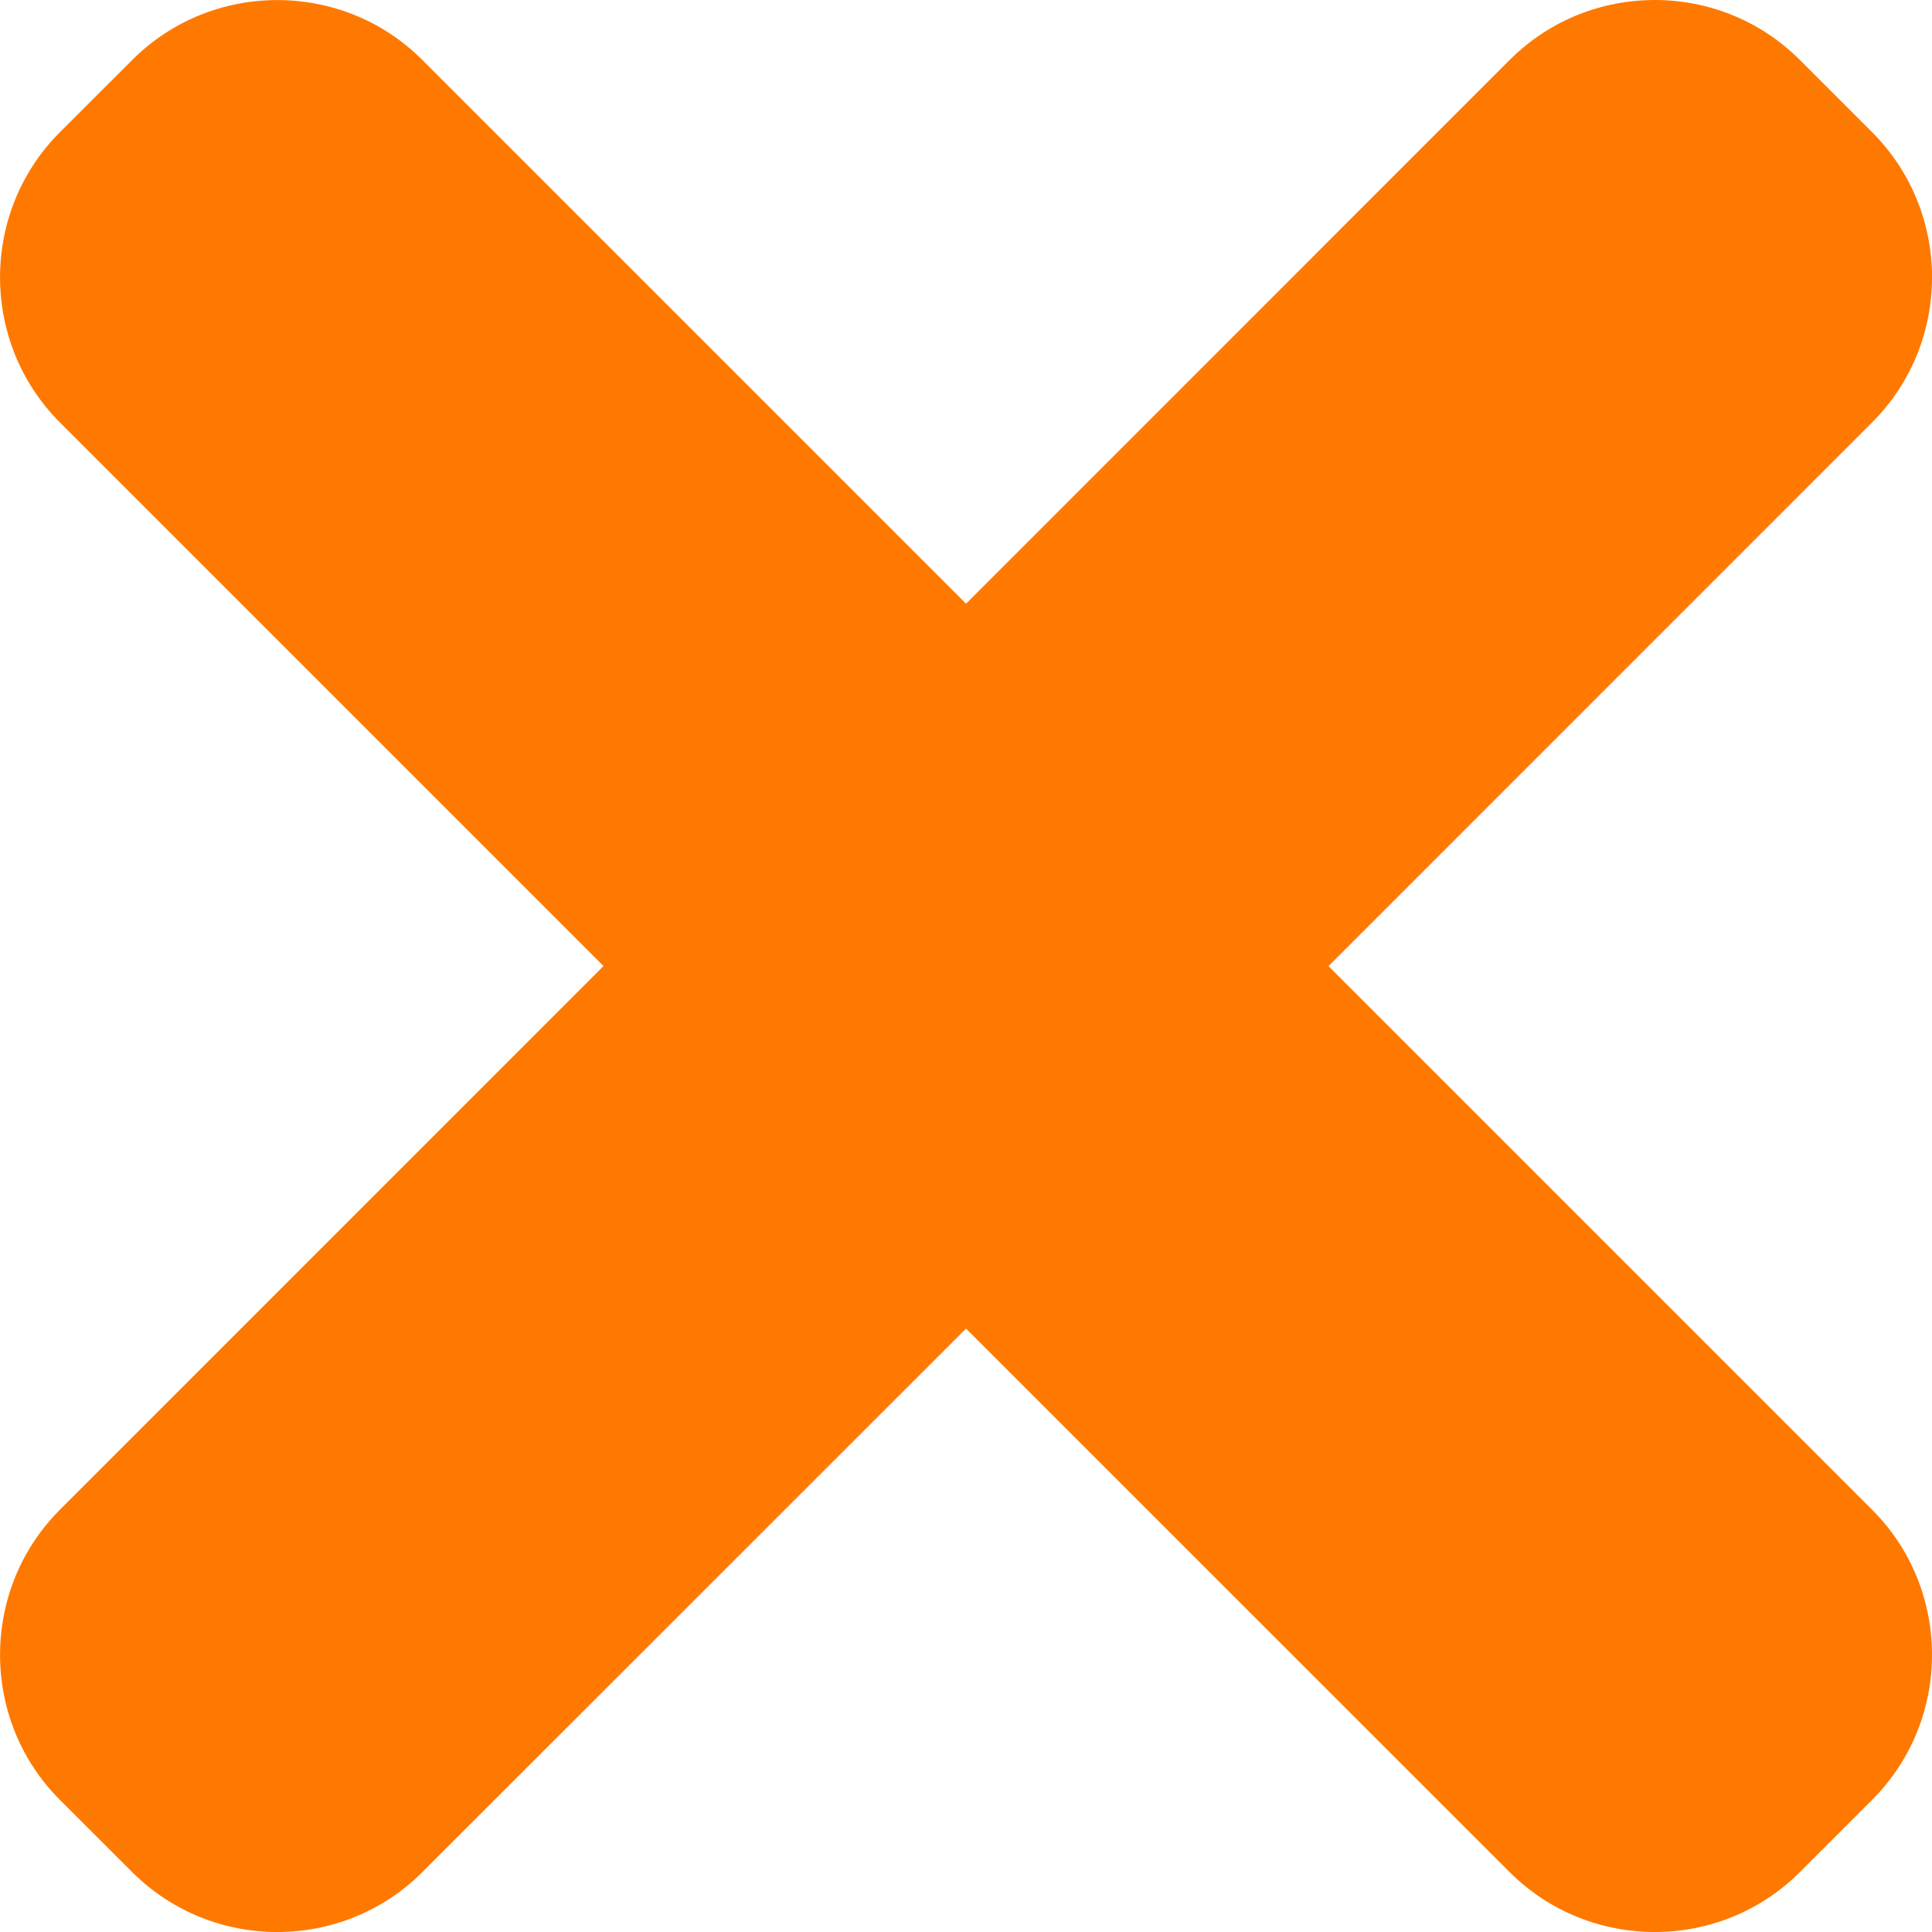
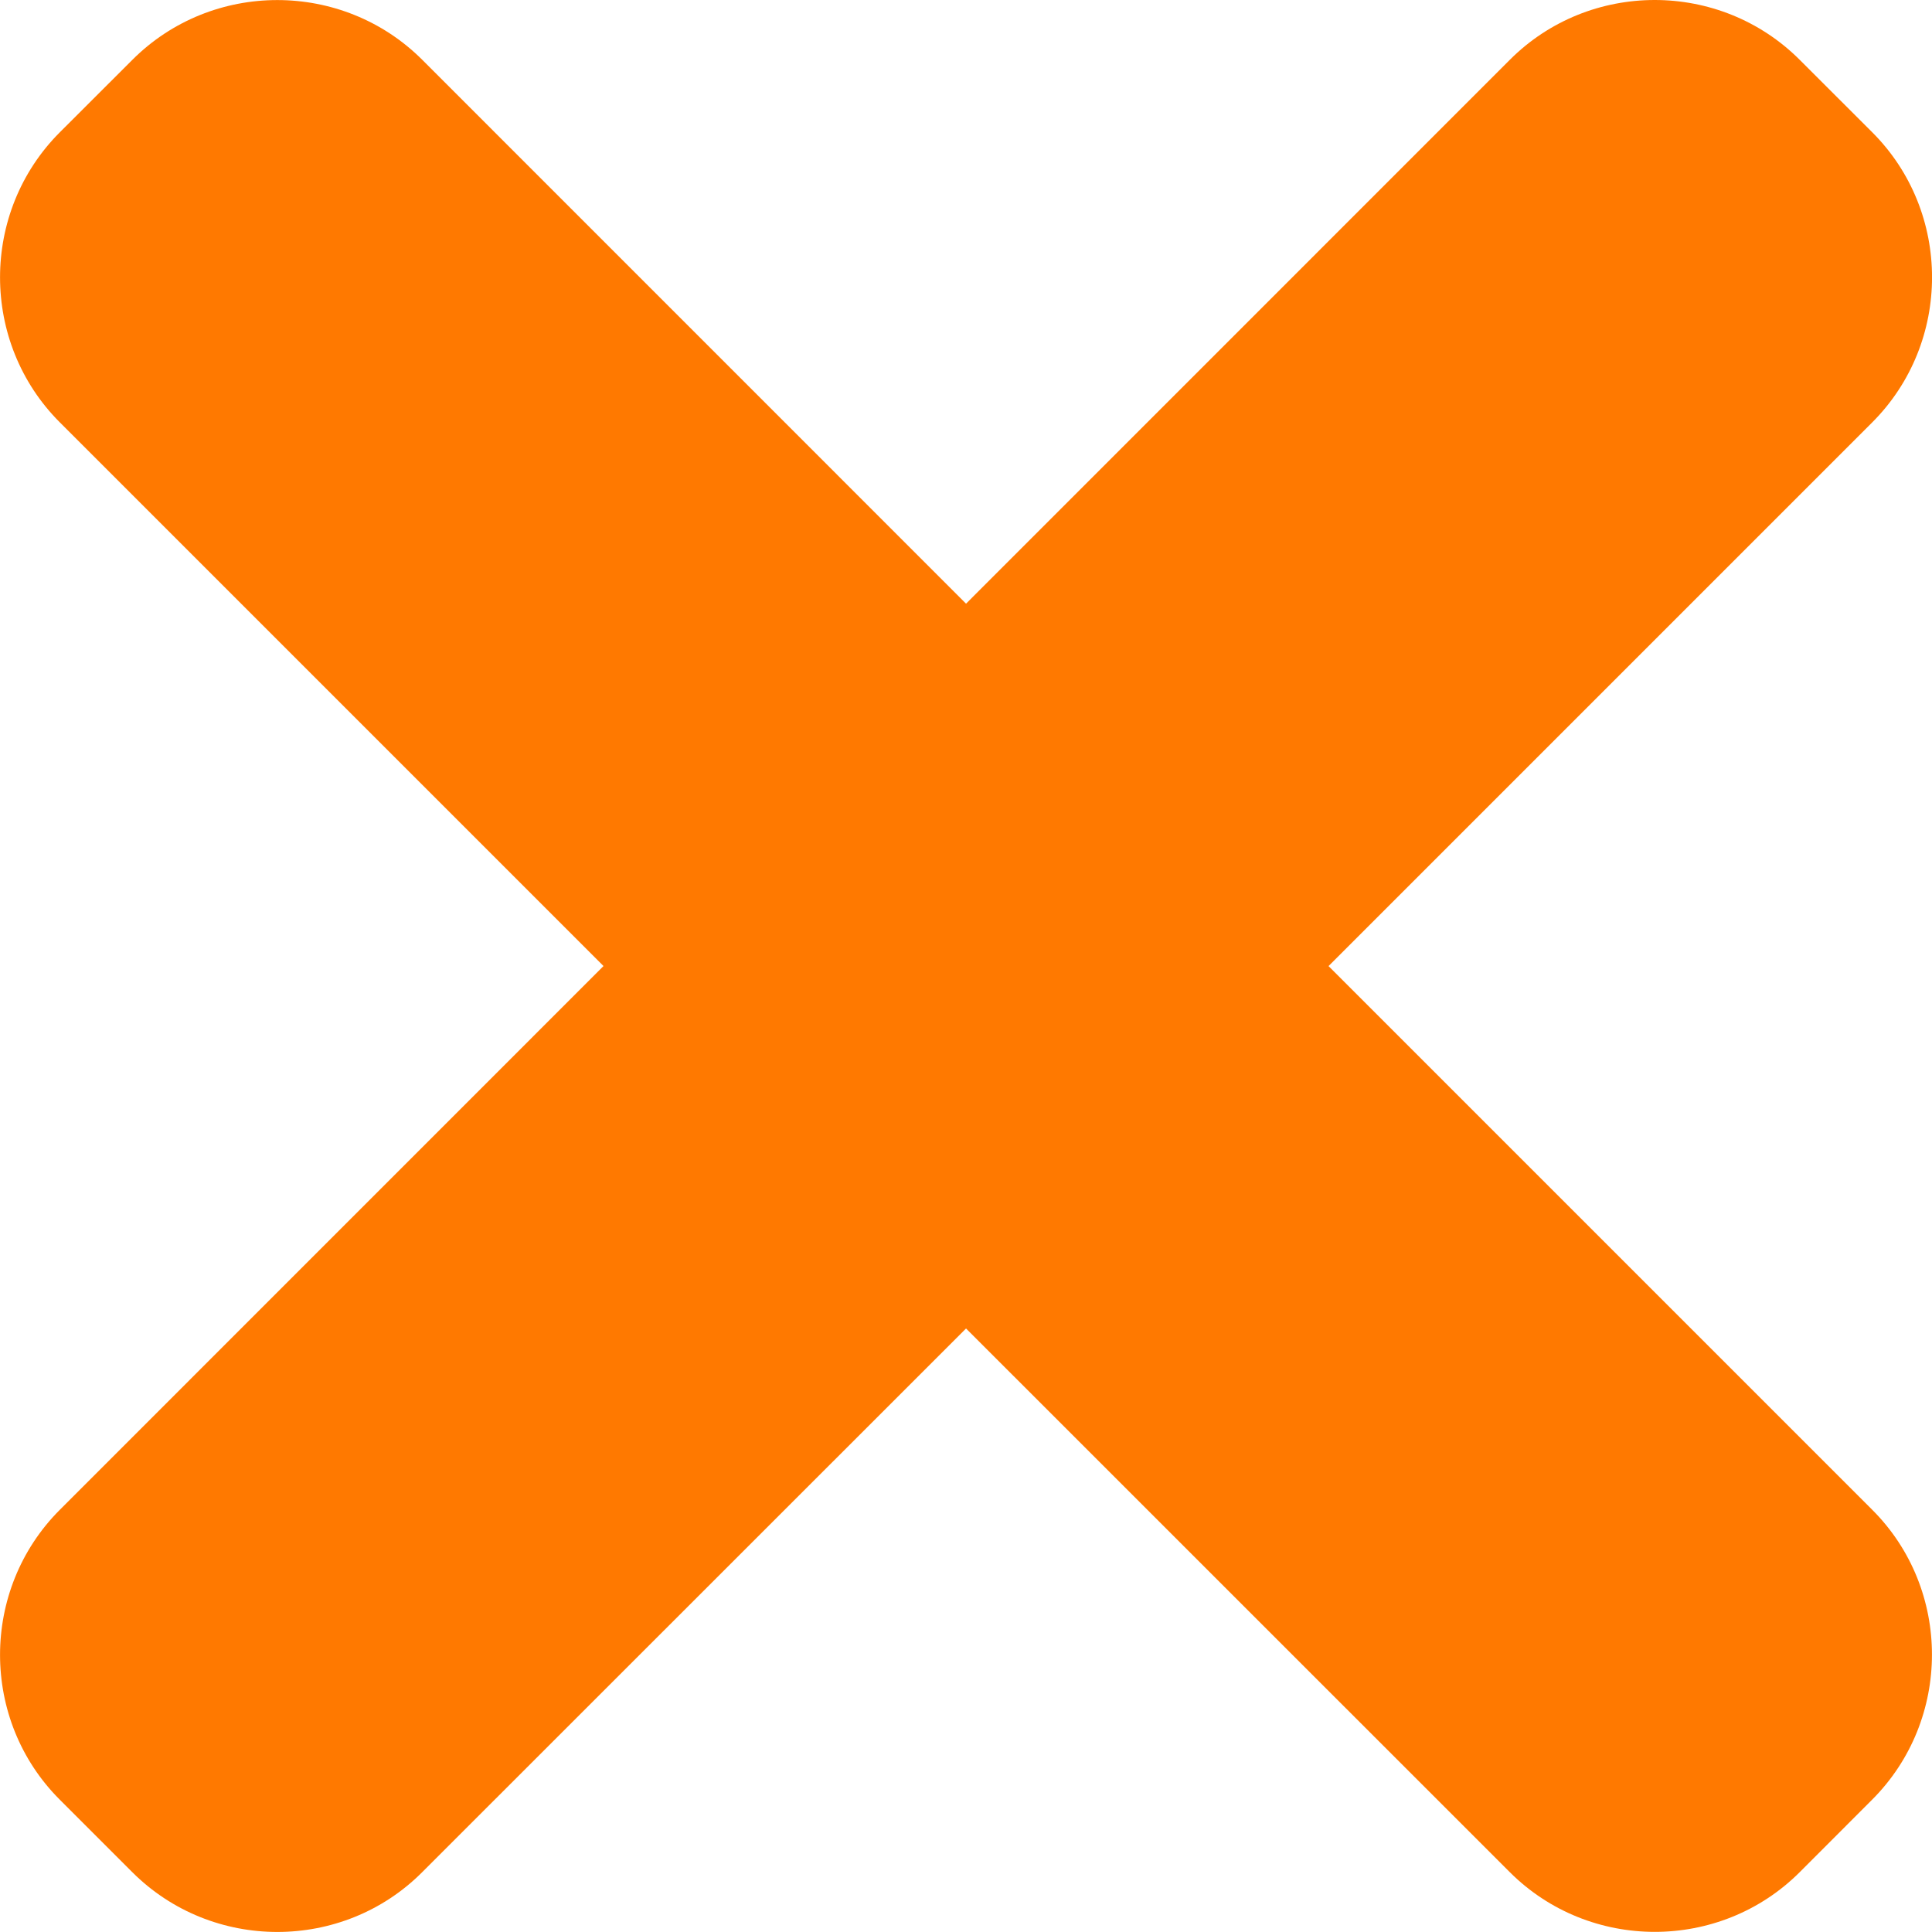
- <svg xmlns="http://www.w3.org/2000/svg" version="1.1" id="Capa_1" x="0px" y="0px" viewBox="0 0 23.331 23.331" style="enable-background:new 0 0 23.331 23.331;" xml:space="preserve">
-   <g>
-     <path style="fill:#ff7900;" d="M16.043,11.667L22.609,5.1c0.963-0.963,0.963-2.539,0-3.502l-0.875-0.875   c-0.963-0.964-2.539-0.964-3.502,0L11.666,7.29L5.099,0.723c-0.962-0.963-2.538-0.963-3.501,0L0.722,1.598   c-0.962,0.963-0.962,2.539,0,3.502l6.566,6.566l-6.566,6.567c-0.962,0.963-0.962,2.539,0,3.501l0.876,0.875   c0.963,0.963,2.539,0.963,3.501,0l6.567-6.565l6.566,6.565c0.963,0.963,2.539,0.963,3.502,0l0.875-0.875   c0.963-0.963,0.963-2.539,0-3.501L16.043,11.667z" />
-   </g>
-   <g>
- </g>
-   <g>
- </g>
-   <g>
- </g>
-   <g>
- </g>
-   <g>
- </g>
-   <g>
- </g>
-   <g>
- </g>
-   <g>
- </g>
-   <g>
- </g>
-   <g>
- </g>
-   <g>
- </g>
-   <g>
- </g>
-   <g>
- </g>
-   <g>
- </g>
-   <g>
- </g>
+ <svg xmlns="http://www.w3.org/2000/svg" viewBox="0 0 23.331 23.331">
+   <path d="M16.043 11.667L22.61 5.1c.962-.963.962-2.54 0-3.502l-.876-.875c-.963-.964-2.54-.964-3.502 0L11.666 7.29 5.1.723c-.963-.963-2.54-.963-3.502 0l-.876.875c-.962.963-.962 2.54 0 3.502l6.566 6.566-6.566 6.567c-.962.963-.962 2.54 0 3.5l.876.876c.963.962 2.54.962 3.5 0l6.568-6.566 6.566 6.565c.963.962 2.54.962 3.502 0l.875-.876c.962-.963.962-2.54 0-3.5l-6.567-6.567z" fill="#ff7900" />
</svg>
